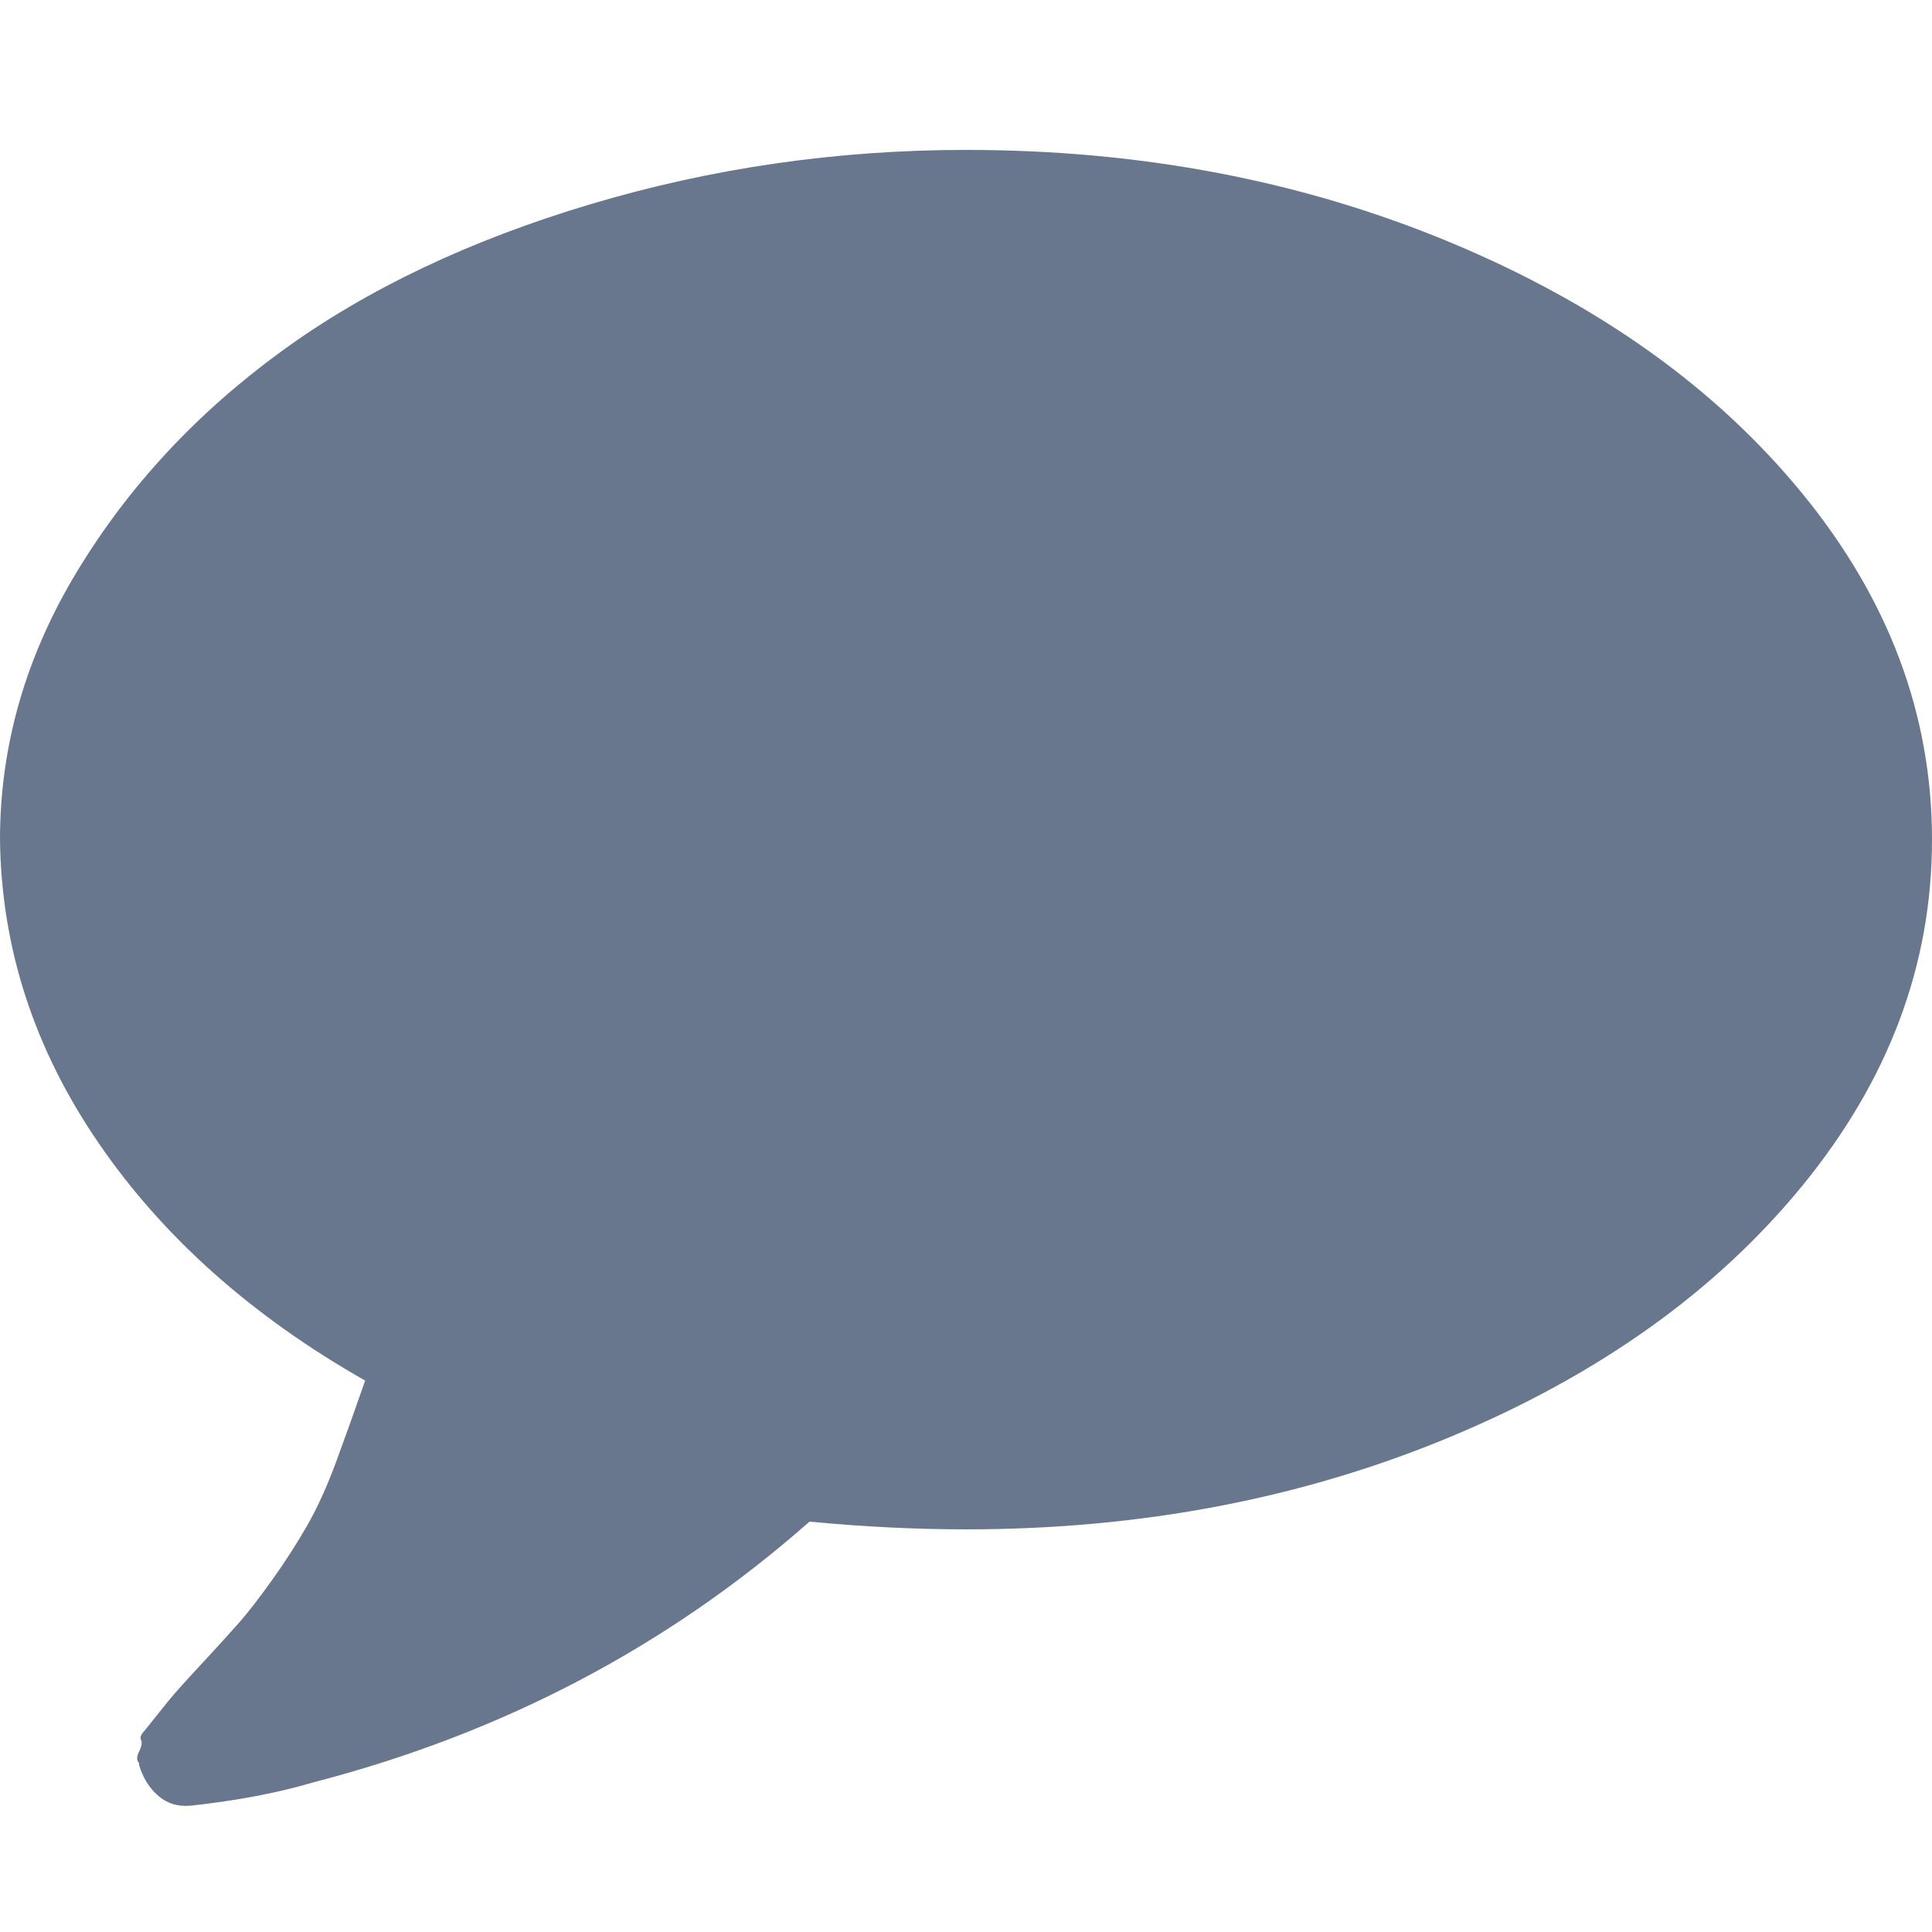
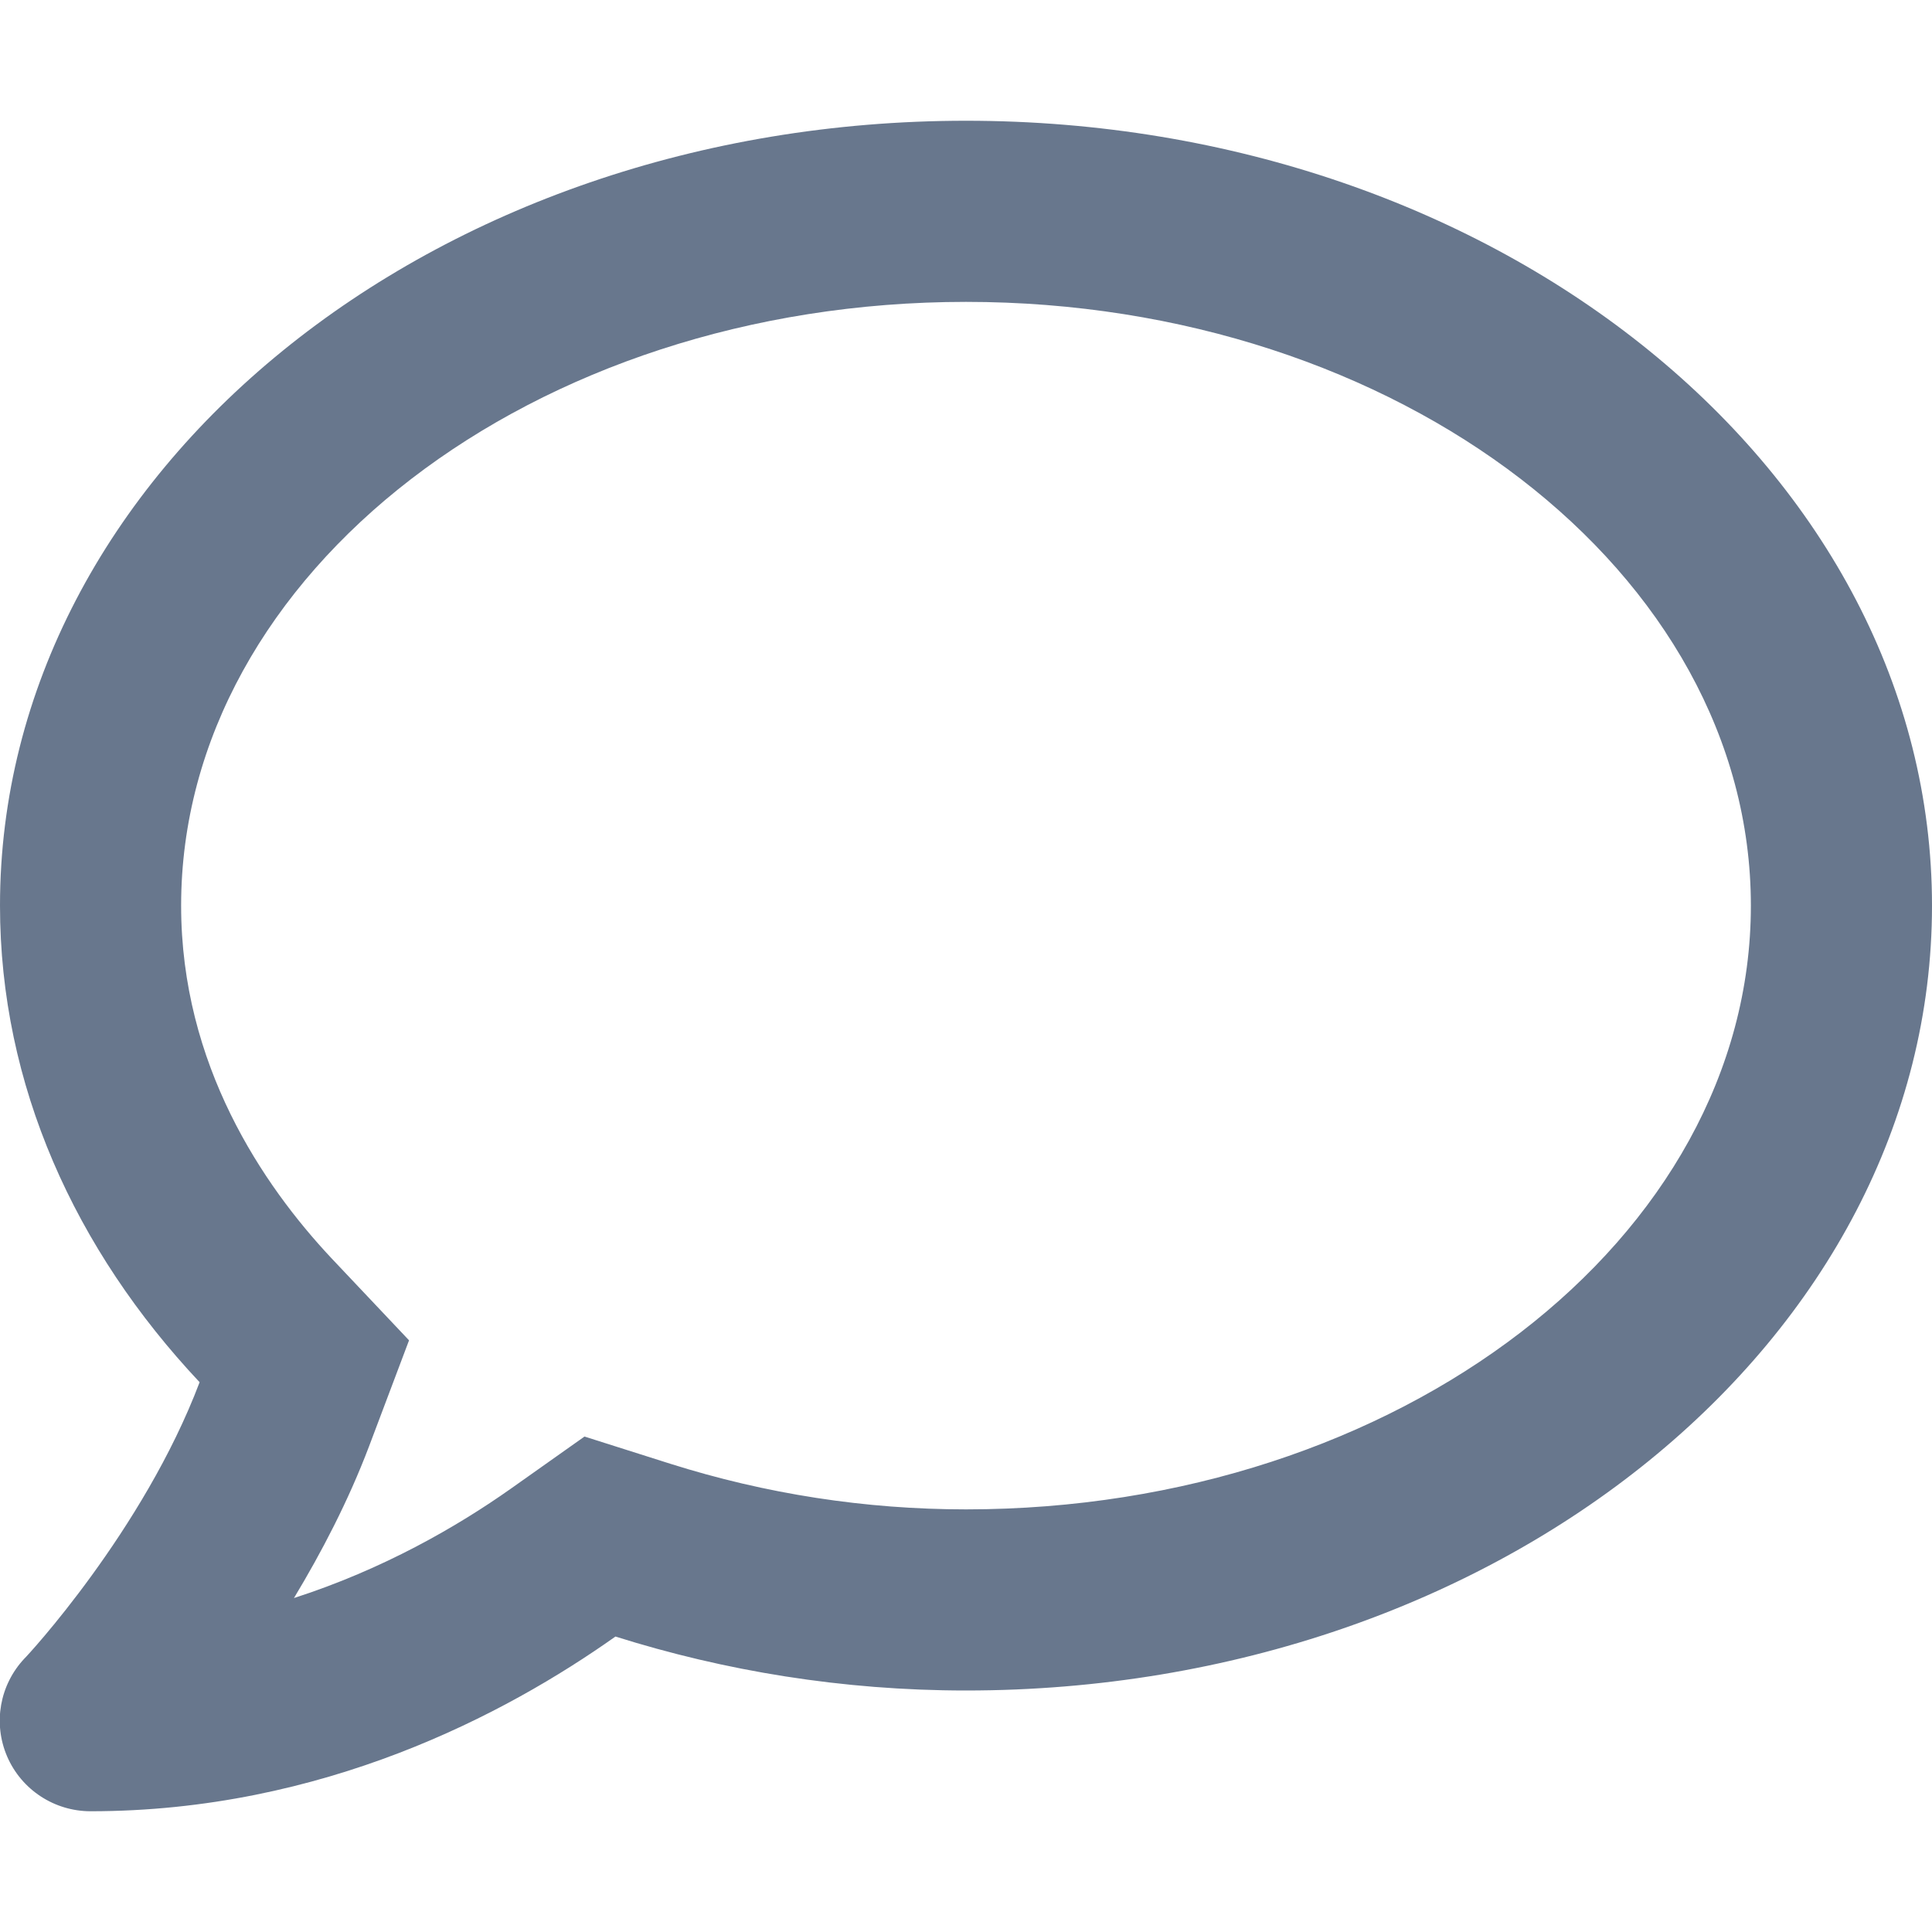
- <svg xmlns="http://www.w3.org/2000/svg" width="20" height="20" viewBox="0 0 32 32" fill="#68778d" aria-hidden="true">
-   <path d="M32,13.907 q0,3.104 -2.144,5.728 t-5.824,4.16 t-8.032,1.536 q-1.248,0 -2.592,-0.128 q-3.52,3.104 -8.224,4.32 q-0.864,0.256 -2.016,0.384 q-0.32,0.032 -0.544,-0.16 t-0.32,-0.512 v-0.032 q-0.064,-0.064 0,-0.192 t0.032,-0.192 t0.064,-0.16 l0.128,-0.16 t0.128,-0.16 t0.128,-0.16 q0.128,-0.16 0.544,-0.608 t0.64,-0.704 t0.544,-0.704 t0.576,-0.896 t0.48,-1.056 t0.48,-1.344 q-2.816,-1.6 -4.416,-3.936 t-1.632,-5.024 q0,-2.336 1.28,-4.448 t3.392,-3.648 t5.12,-2.432 t6.208,-0.896 q4.352,0 8.032,1.536 t5.824,4.16 t2.144,5.728 z" />
+ <svg xmlns="http://www.w3.org/2000/svg" aria-hidden="true" focusable="false" role="img" viewBox="0 0 512 512" height="34" width="34">
+   <path fill="#68778d" d="M256 32C114.6 32 0 125.1 0 240c0 47.6 19.9 91.2 52.9 126.3C38 405.7 7 439.1 6.5 439.5c-6.6 7-8.4 17.2-4.6 26S14.4 480 24 480c61.5 0 110-25.7 139.1-46.3C192 442.8 223.2 448 256 448c141.4 0 256-93.1 256-208S397.4 32 256 32zm0 368c-26.7 0-53.1-4.1-78.4-12.1l-22.7-7.2-19.5 13.8c-14.3 10.1-33.9 21.4-57.5 29 7.3-12.1 14.4-25.7 19.9-40.2l10.6-28.1-20.6-21.8C69.7 314.1 48 282.2 48 240c0-88.2 93.3-160 208-160s208 71.8 208 160-93.3 160-208 160z" class="" />
</svg>
